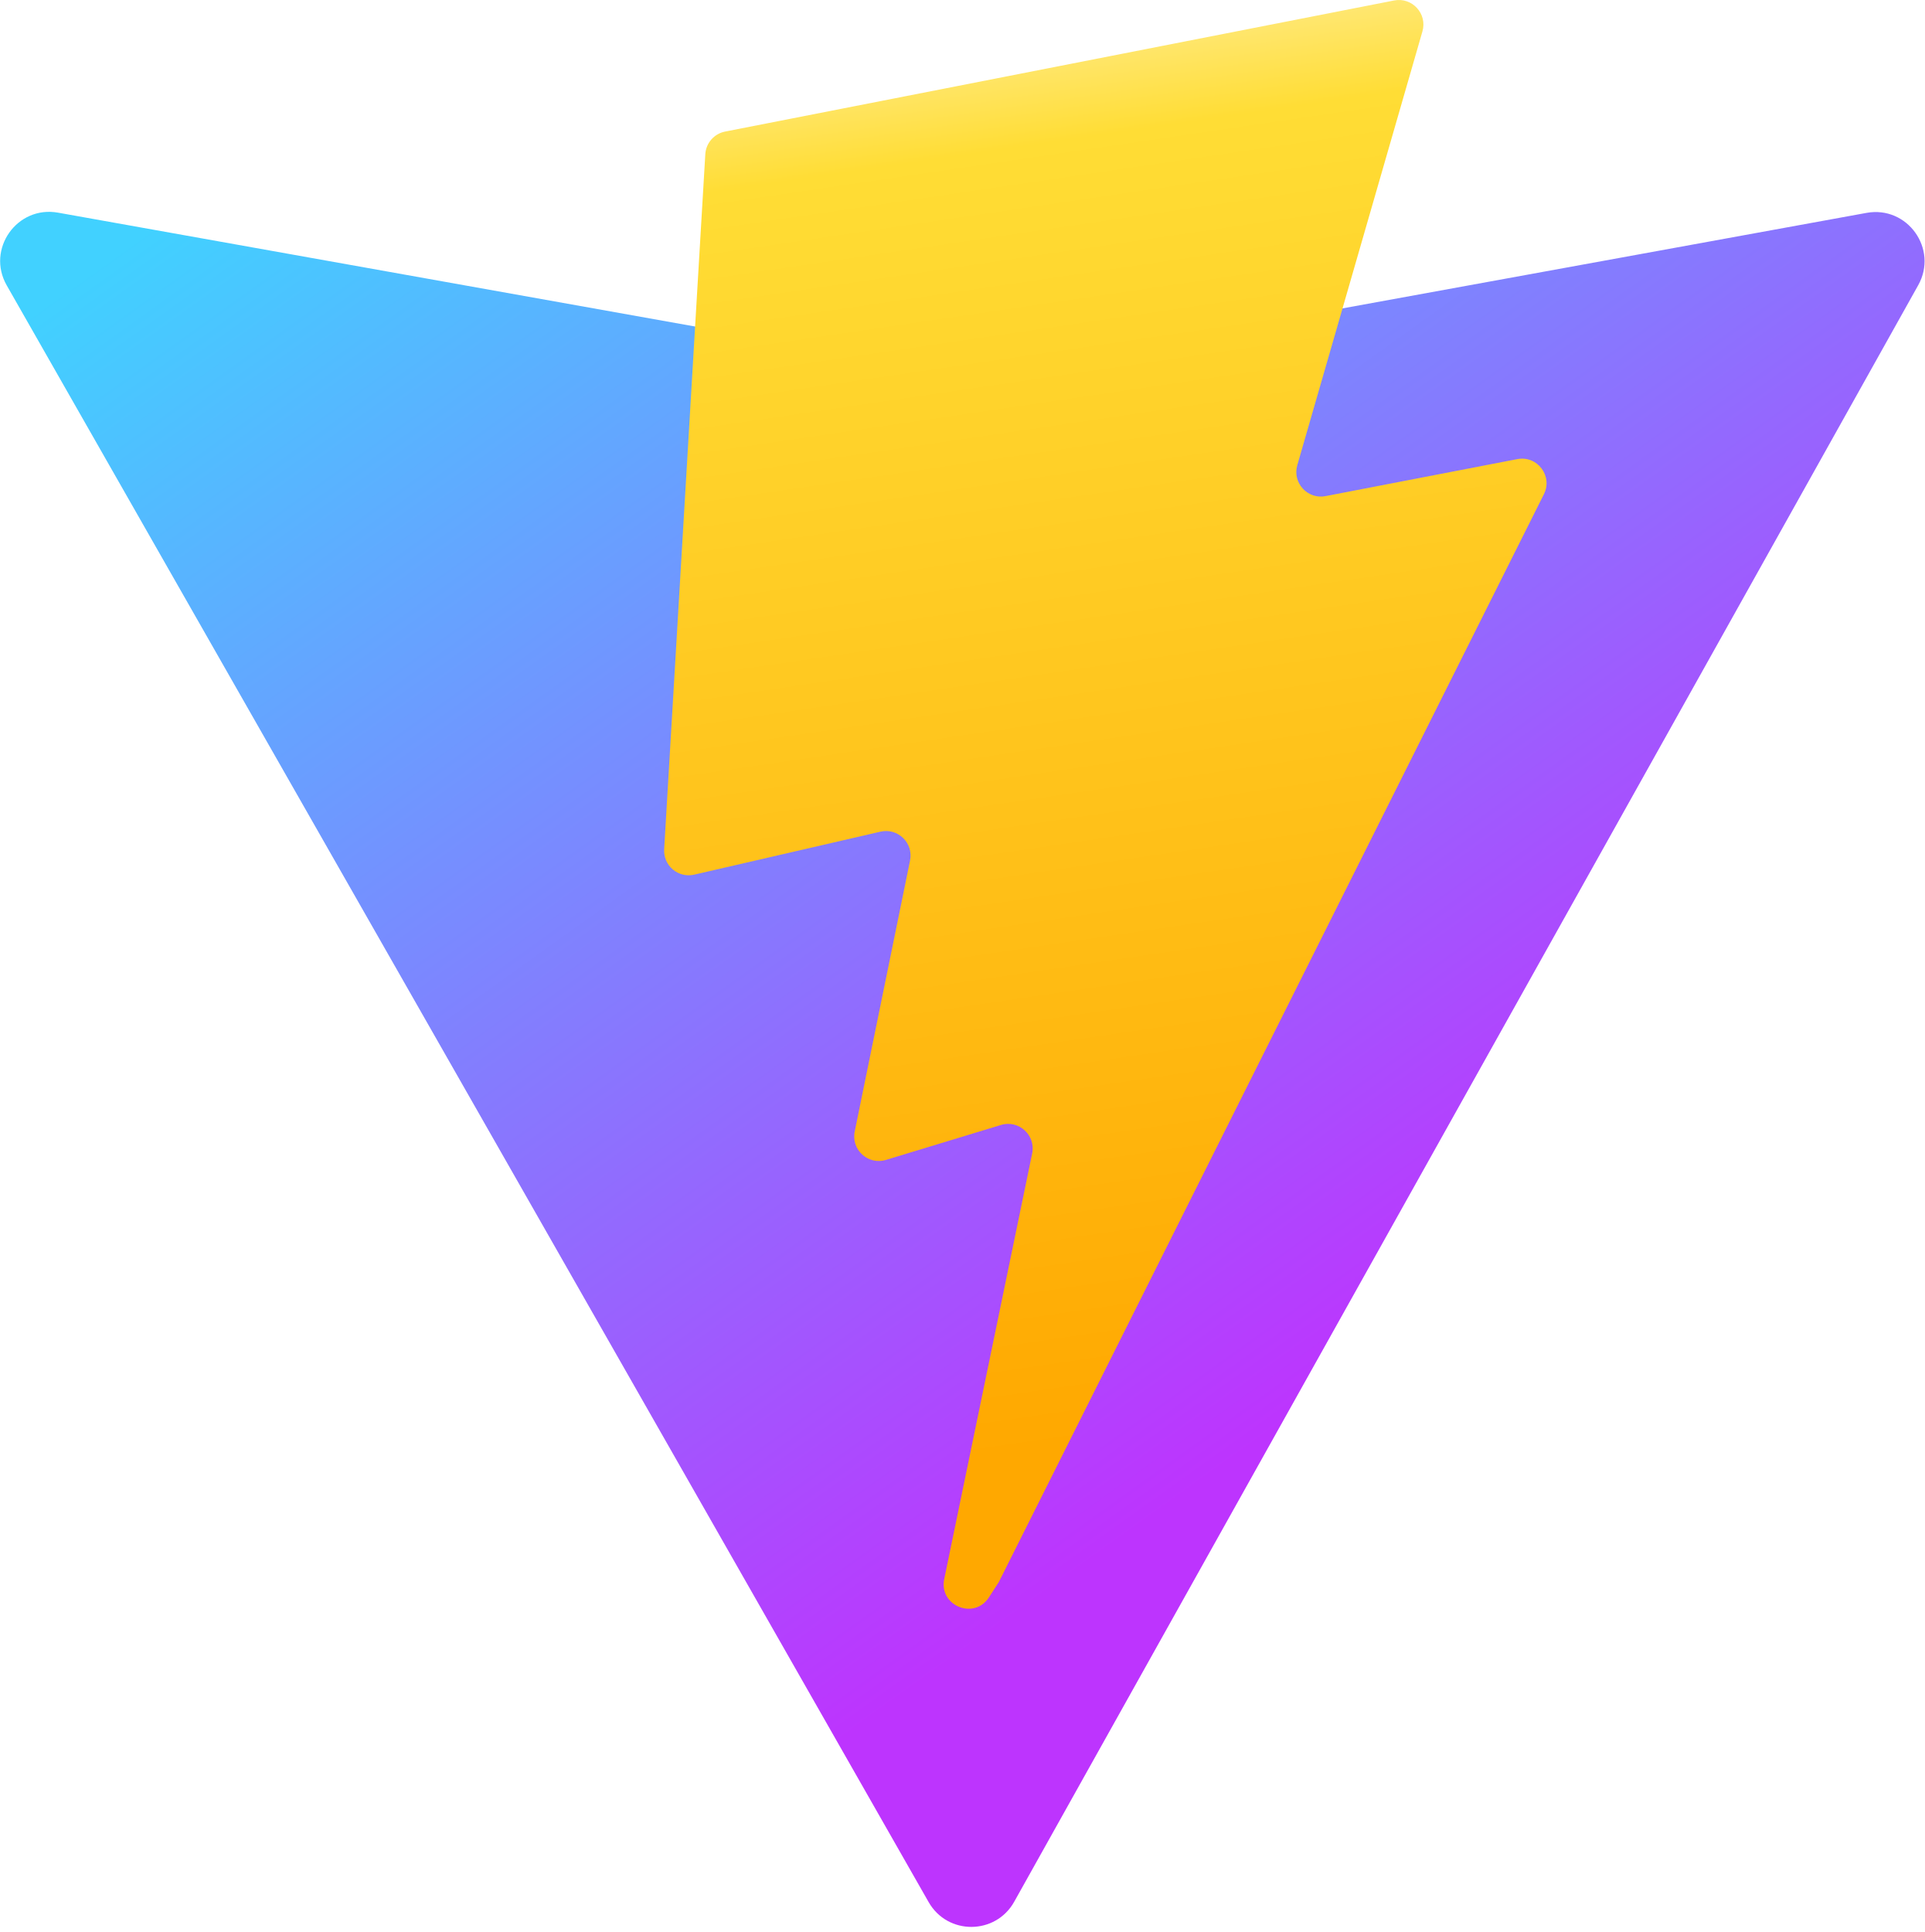
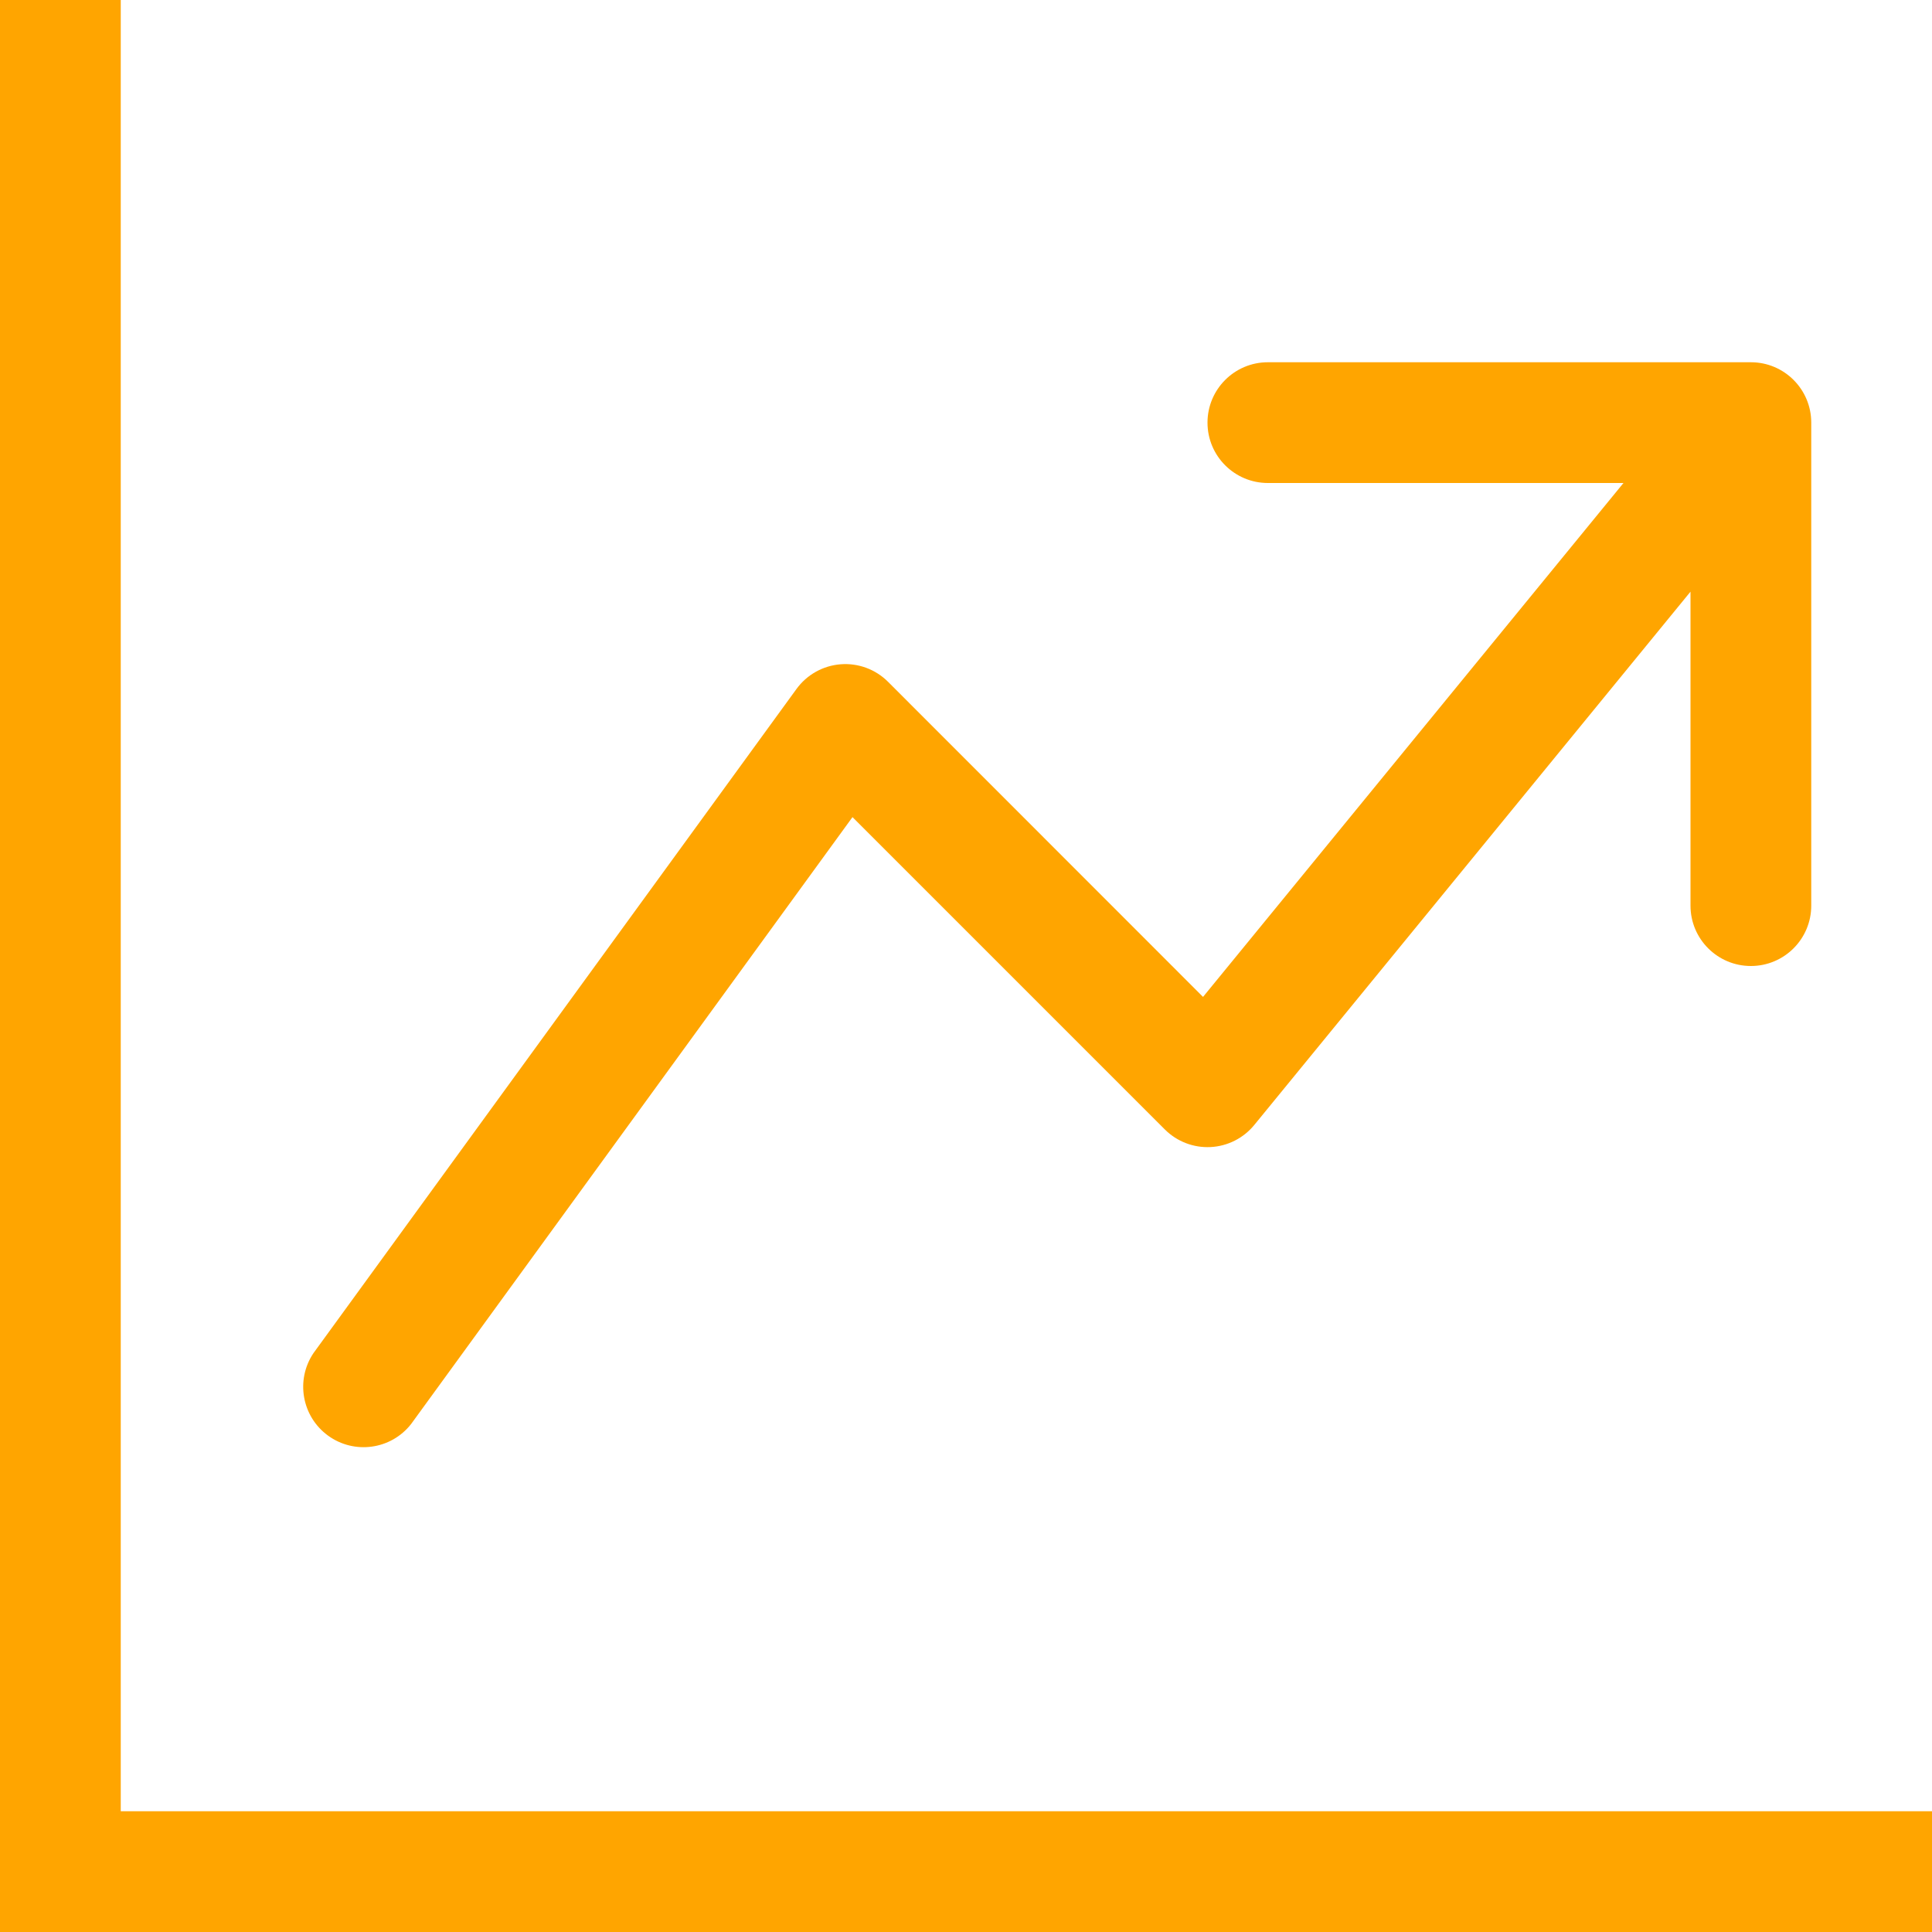
- <svg xmlns="http://www.w3.org/2000/svg" aria-hidden="true" role="img" class="iconify iconify--logos" width="31.88" height="32" preserveAspectRatio="xMidYMid meet" viewBox="0 0 256 257">
-   <defs>
-     <linearGradient id="IconifyId1813088fe1fbc01fb466" x1="-.828%" x2="57.636%" y1="7.652%" y2="78.411%">
-       <stop offset="0%" stop-color="#41D1FF" />
-       <stop offset="100%" stop-color="#BD34FE" />
-     </linearGradient>
-     <linearGradient id="IconifyId1813088fe1fbc01fb467" x1="43.376%" x2="50.316%" y1="2.242%" y2="89.03%">
-       <stop offset="0%" stop-color="#FFEA83" />
-       <stop offset="8.333%" stop-color="#FFDD35" />
-       <stop offset="100%" stop-color="#FFA800" />
-     </linearGradient>
-   </defs>
-   <path fill="url(#IconifyId1813088fe1fbc01fb466)" d="M255.153 37.938L134.897 252.976c-2.483 4.44-8.862 4.466-11.382.048L.875 37.958c-2.746-4.814 1.371-10.646 6.827-9.67l120.385 21.517a6.537 6.537 0 0 0 2.322-.004l117.867-21.483c5.438-.991 9.574 4.796 6.877 9.62Z" />
-   <path fill="url(#IconifyId1813088fe1fbc01fb467)" d="M185.432.063L96.44 17.501a3.268 3.268 0 0 0-2.634 3.014l-5.474 92.456a3.268 3.268 0 0 0 3.997 3.378l24.777-5.718c2.318-.535 4.413 1.507 3.936 3.838l-7.361 36.047c-.495 2.426 1.782 4.5 4.151 3.78l15.304-4.649c2.372-.72 4.652 1.36 4.15 3.788l-11.698 56.621c-.732 3.542 3.979 5.473 5.943 2.437l1.313-2.028l72.516-144.72c1.215-2.423-.88-5.186-3.54-4.672l-25.505 4.922c-2.396.462-4.435-1.77-3.759-4.114l16.646-57.705c.677-2.35-1.37-4.583-3.769-4.113Z" />
+ <svg xmlns="http://www.w3.org/2000/svg" fill="currentColor" class="bi bi-graph-up-arrow" viewBox="0 0 16 16" id="IconChangeColor">
+   <path fill-rule="evenodd" d="M0 0h1v15h15v1H0V0Zm10 3.5a.5.5 0 0 1 .5-.5h4a.5.5 0 0 1 .5.5v4a.5.5 0 0 1-1 0V4.9l-3.613 4.417a.5.5 0 0 1-.74.037L7.06 6.767l-3.656 5.027a.5.5 0 0 1-.808-.588l4-5.5a.5.5 0 0 1 .758-.06l2.609 2.61L13.445 4H10.5a.5.5 0 0 1-.5-.5Z" id="mainIconPathAttribute" fill="orange" />
</svg>
